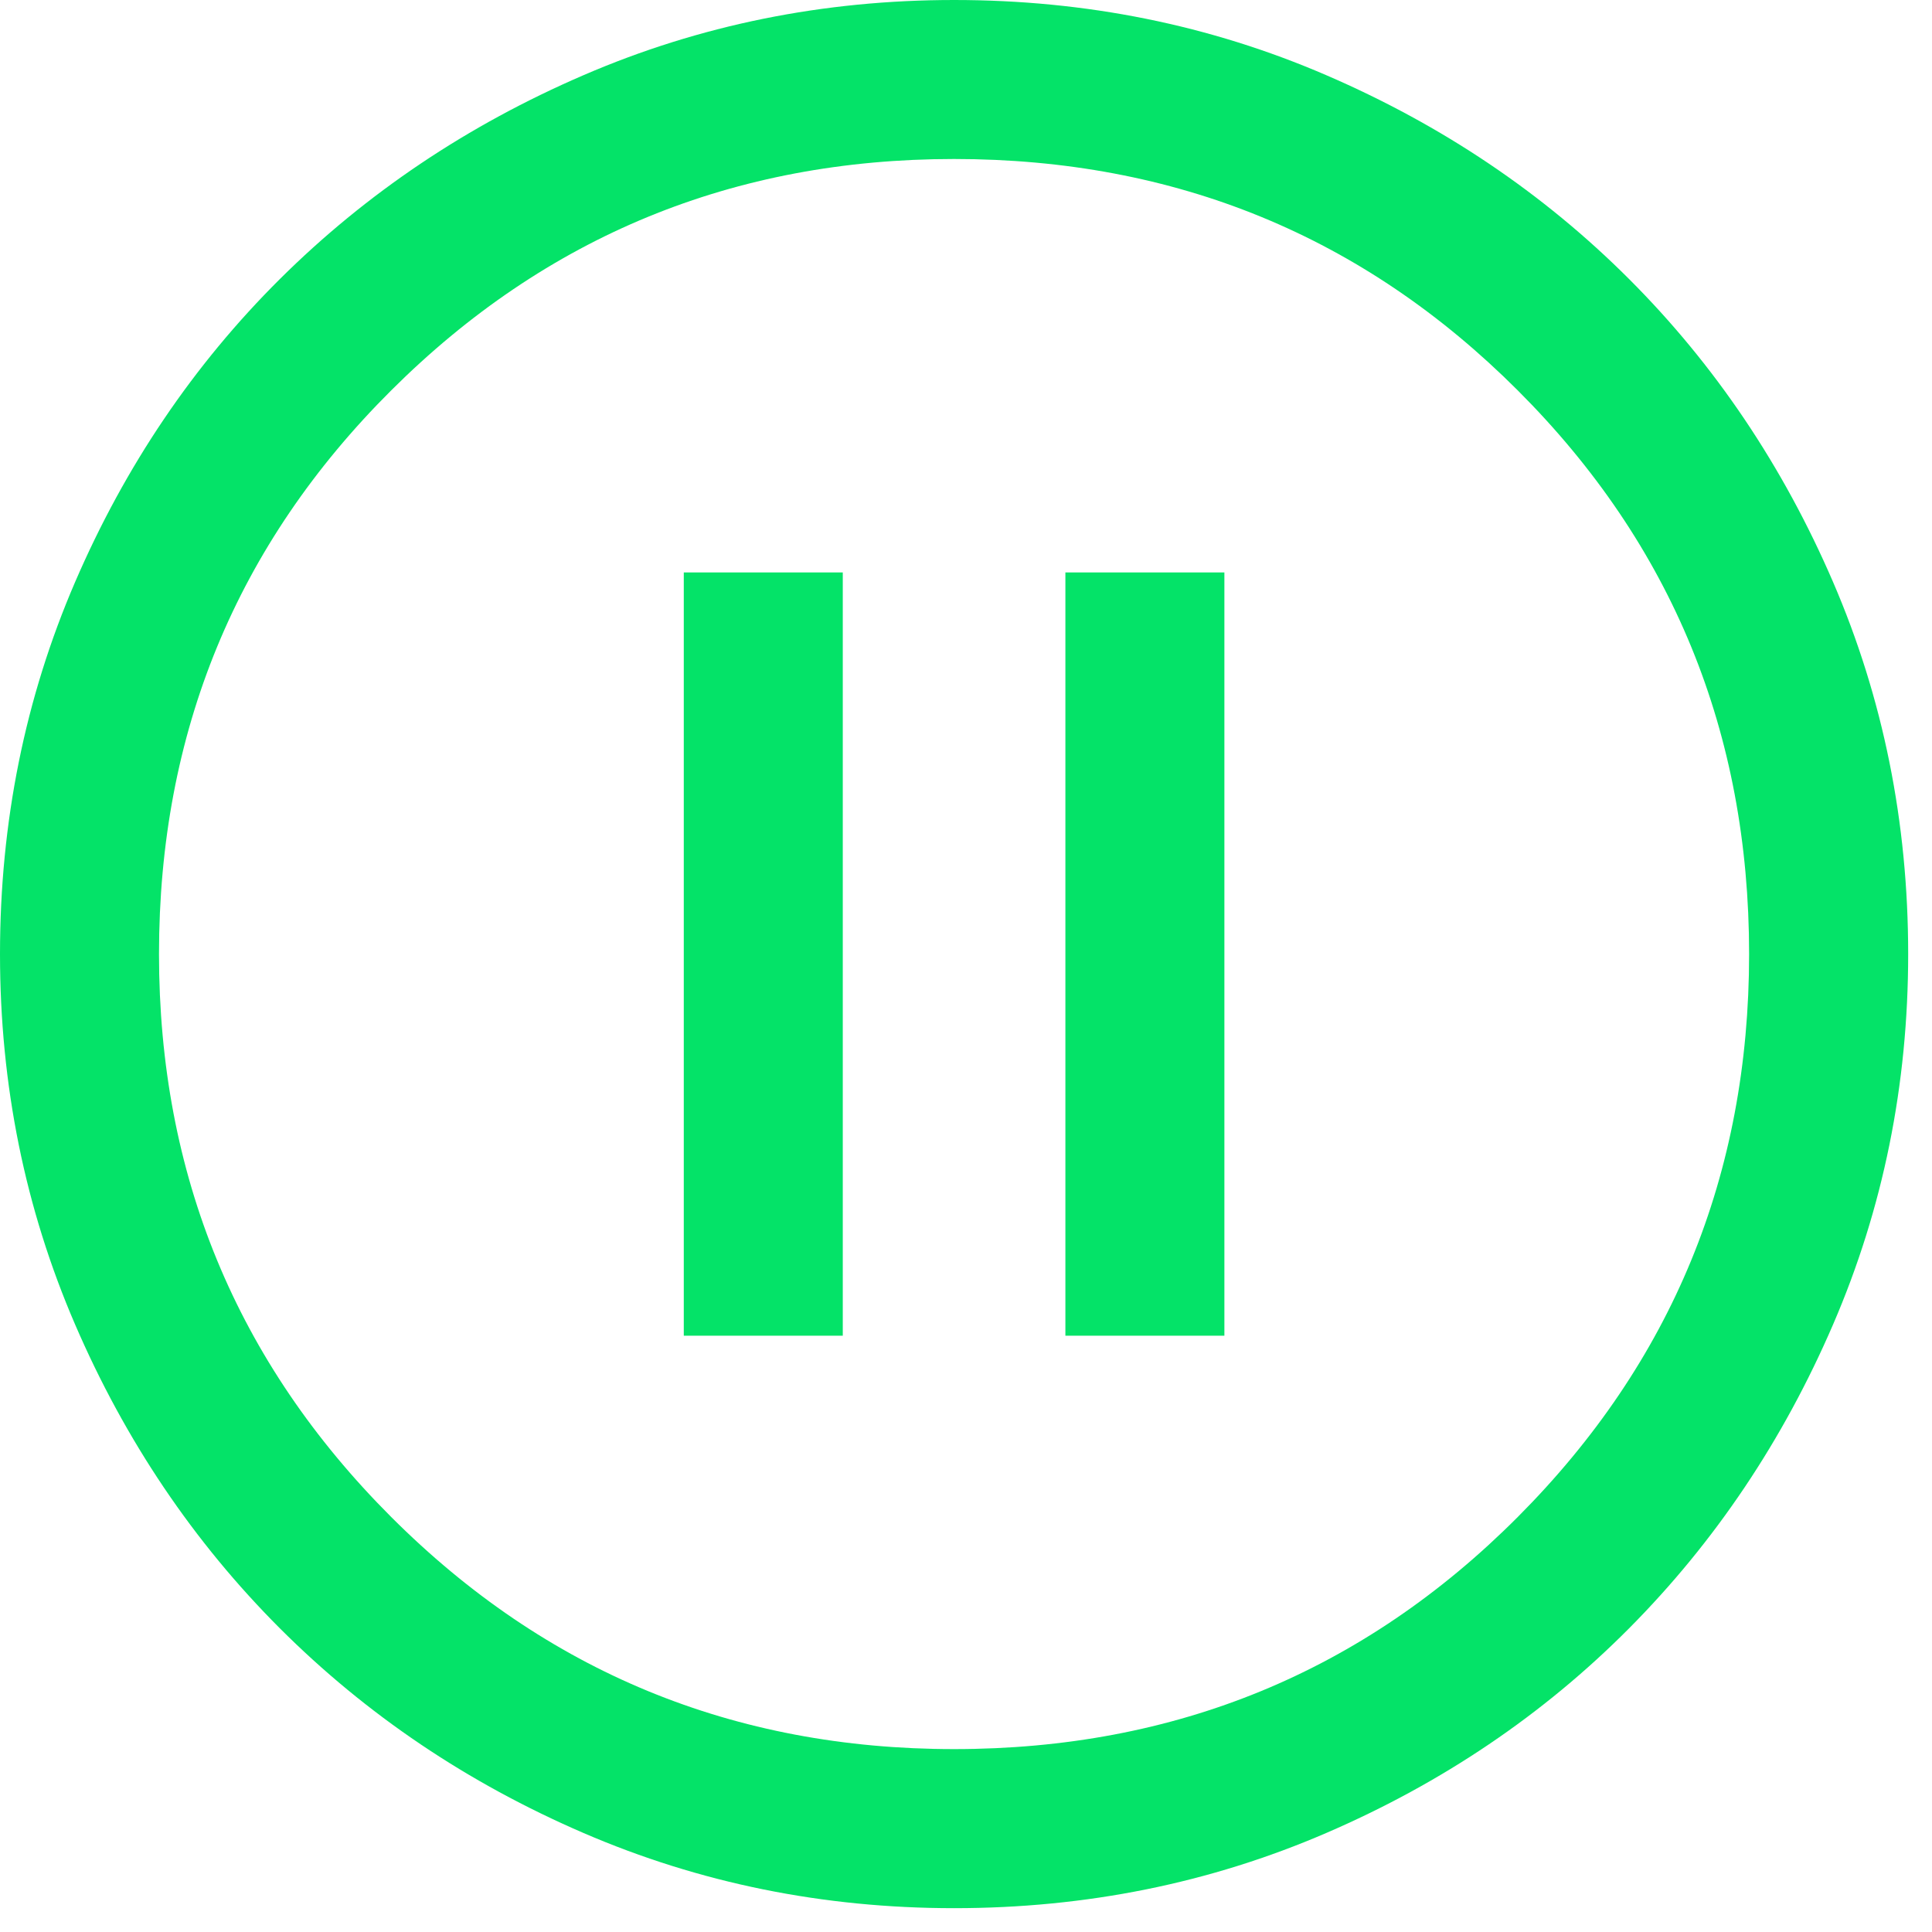
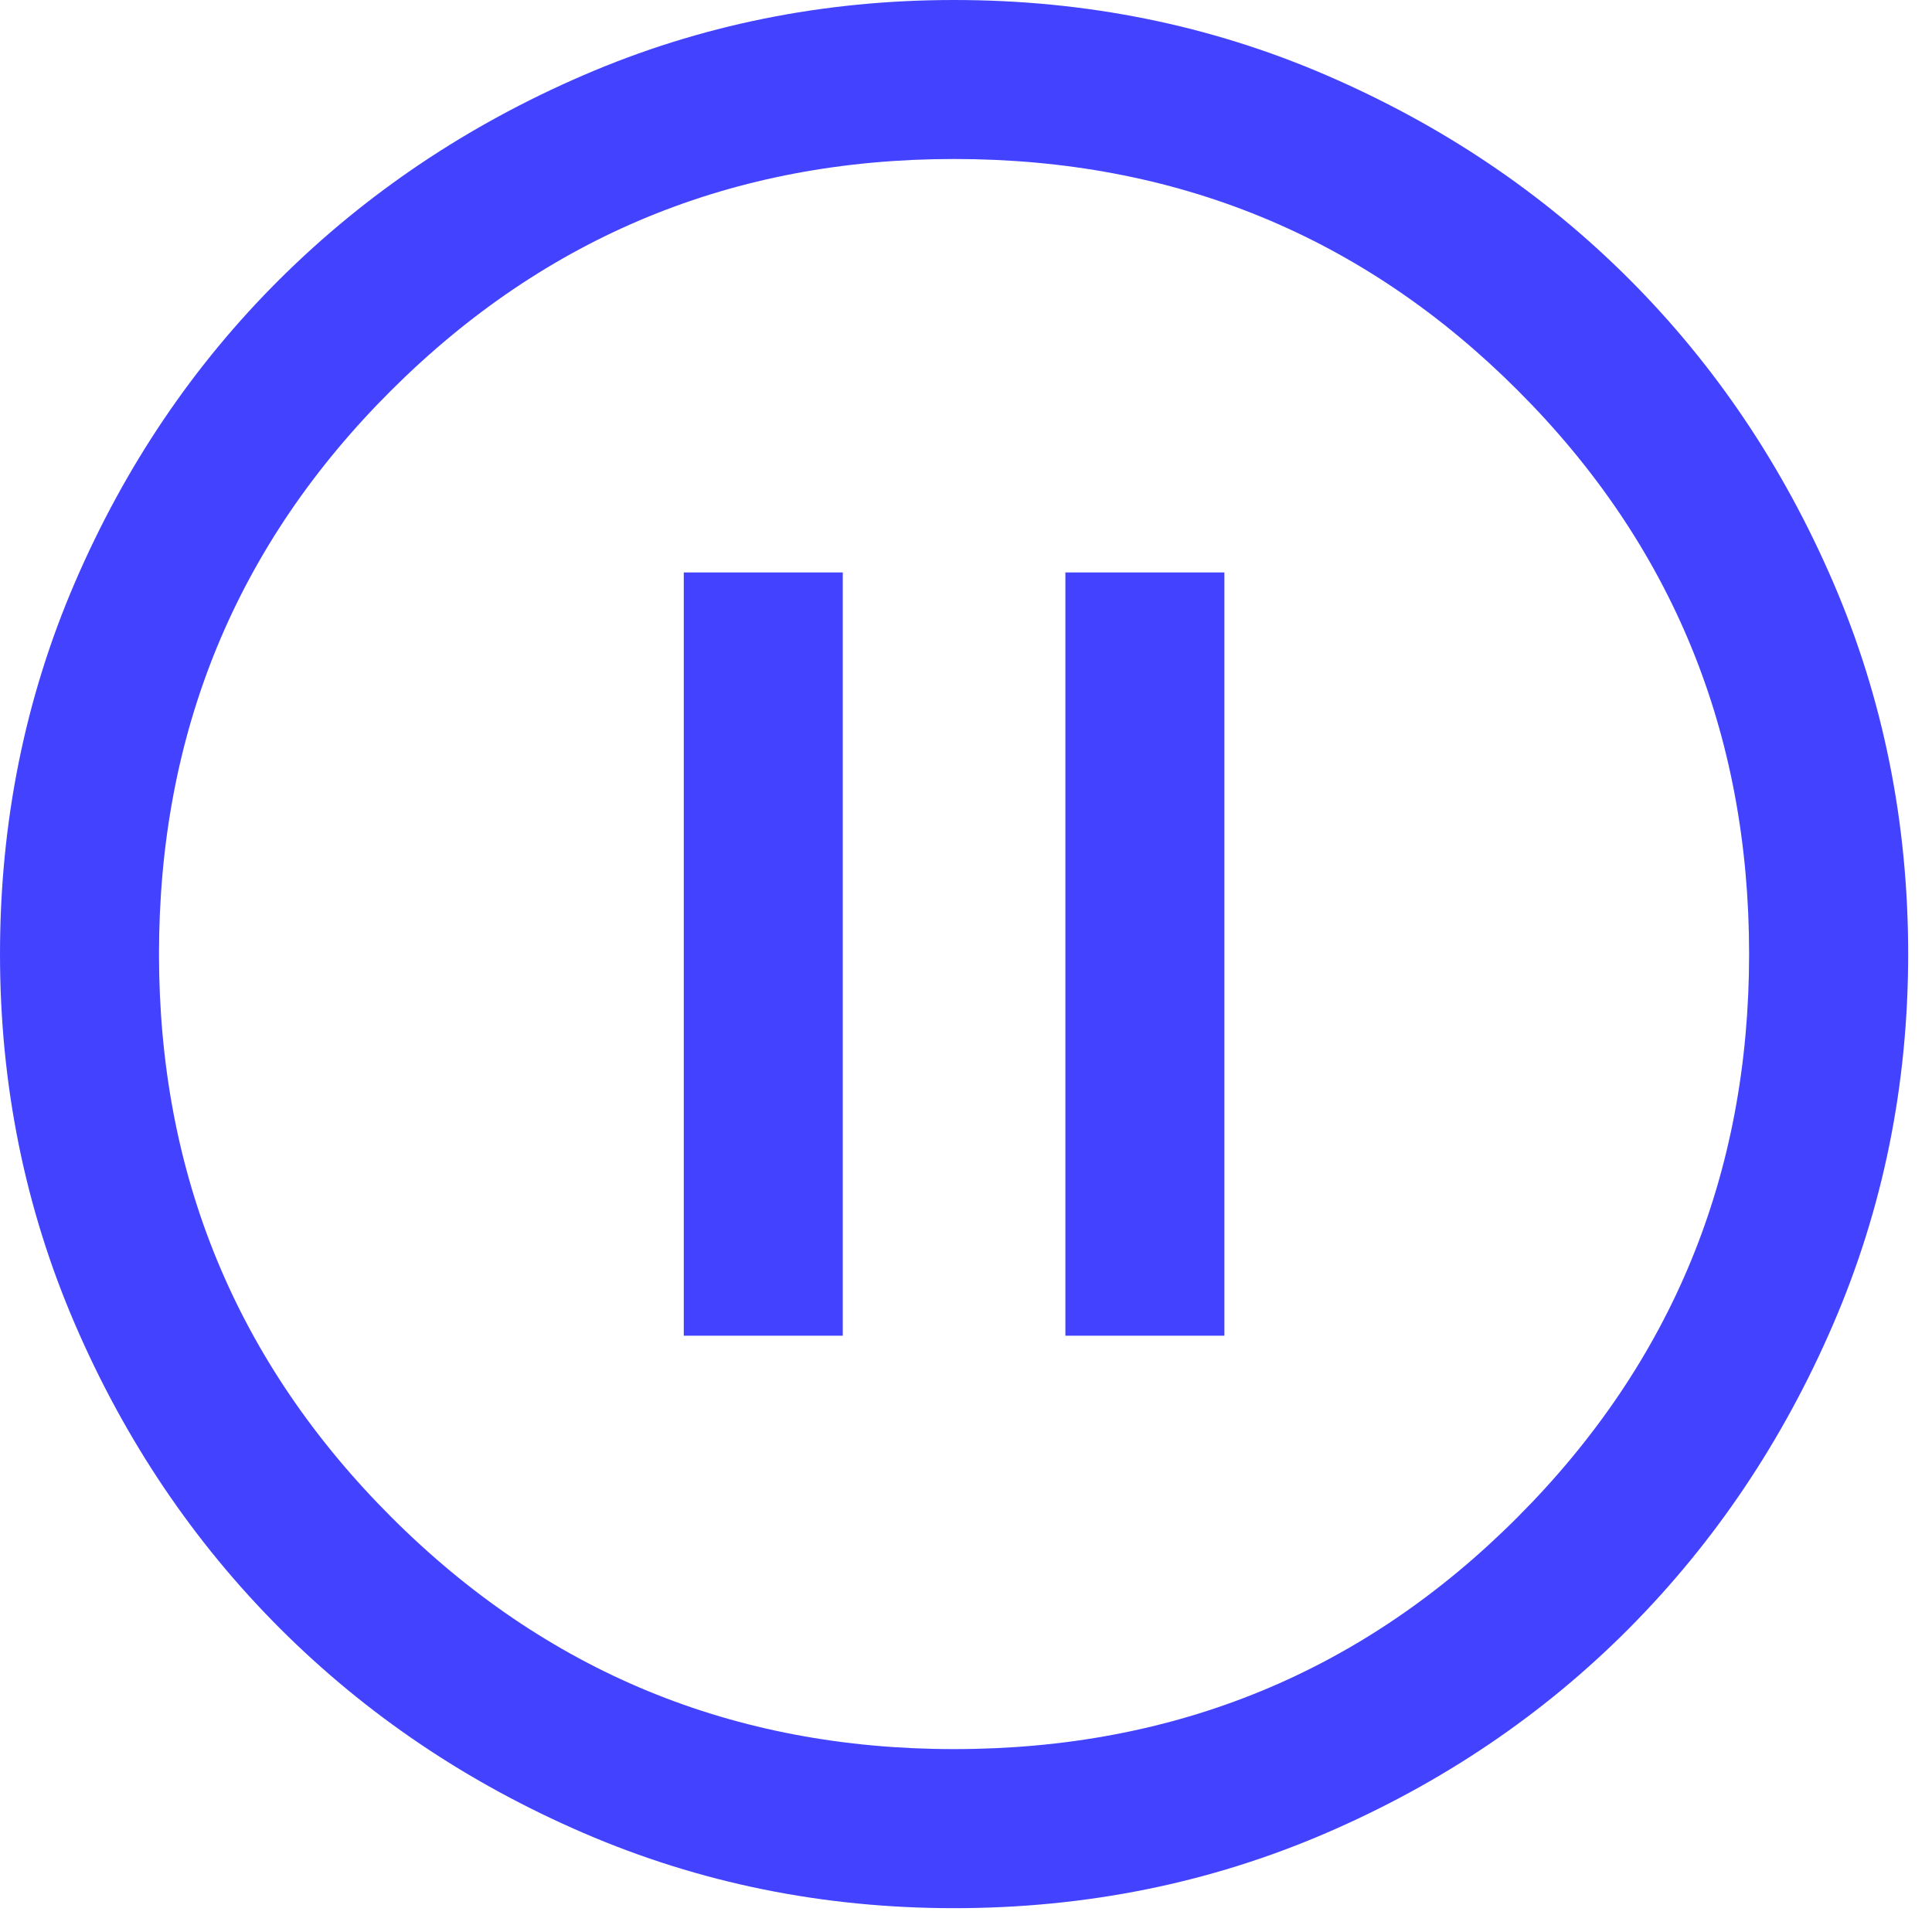
<svg xmlns="http://www.w3.org/2000/svg" width="27" height="27" viewBox="0 0 27 27" fill="none">
-   <path d="M9.556 18.667H11.778V8H9.556V18.667ZM14.889 18.667H17.111V8H14.889V18.667ZM13.333 26.667C11.504 26.667 9.778 26.317 8.156 25.617C6.533 24.917 5.119 23.963 3.911 22.756C2.704 21.548 1.75 20.133 1.05 18.511C0.35 16.889 0 15.163 0 13.333C0 11.489 0.35 9.756 1.05 8.133C1.75 6.511 2.704 5.1 3.911 3.9C5.119 2.7 6.533 1.75 8.156 1.05C9.778 0.35 11.504 0 13.333 0C15.178 0 16.911 0.35 18.533 1.05C20.156 1.75 21.567 2.7 22.767 3.9C23.967 5.1 24.917 6.511 25.617 8.133C26.317 9.756 26.667 11.489 26.667 13.333C26.667 15.163 26.317 16.889 25.617 18.511C24.917 20.133 23.967 21.548 22.767 22.756C21.567 23.963 20.156 24.917 18.533 25.617C16.911 26.317 15.178 26.667 13.333 26.667ZM13.333 24.444C16.43 24.444 19.055 23.363 21.211 21.2C23.367 19.037 24.444 16.415 24.444 13.333C24.444 10.237 23.367 7.611 21.211 5.456C19.055 3.3 16.43 2.222 13.333 2.222C10.252 2.222 7.63 3.3 5.467 5.456C3.304 7.611 2.222 10.237 2.222 13.333C2.222 16.415 3.304 19.037 5.467 21.2C7.63 23.363 10.252 24.444 13.333 24.444Z" fill="#04E368" />
+   <path d="M9.556 18.667H11.778V8H9.556V18.667ZM14.889 18.667H17.111V8H14.889V18.667ZM13.333 26.667C11.504 26.667 9.778 26.317 8.156 25.617C6.533 24.917 5.119 23.963 3.911 22.756C2.704 21.548 1.75 20.133 1.05 18.511C0.35 16.889 0 15.163 0 13.333C0 11.489 0.35 9.756 1.05 8.133C1.75 6.511 2.704 5.1 3.911 3.9C5.119 2.7 6.533 1.75 8.156 1.05C9.778 0.35 11.504 0 13.333 0C15.178 0 16.911 0.35 18.533 1.05C20.156 1.75 21.567 2.7 22.767 3.9C23.967 5.1 24.917 6.511 25.617 8.133C26.317 9.756 26.667 11.489 26.667 13.333C26.667 15.163 26.317 16.889 25.617 18.511C24.917 20.133 23.967 21.548 22.767 22.756C21.567 23.963 20.156 24.917 18.533 25.617C16.911 26.317 15.178 26.667 13.333 26.667ZM13.333 24.444C16.43 24.444 19.055 23.363 21.211 21.2C23.367 19.037 24.444 16.415 24.444 13.333C24.444 10.237 23.367 7.611 21.211 5.456C19.055 3.3 16.43 2.222 13.333 2.222C10.252 2.222 7.63 3.3 5.467 5.456C3.304 7.611 2.222 10.237 2.222 13.333C2.222 16.415 3.304 19.037 5.467 21.2C7.63 23.363 10.252 24.444 13.333 24.444Z" fill="#4343ff" />
</svg>
